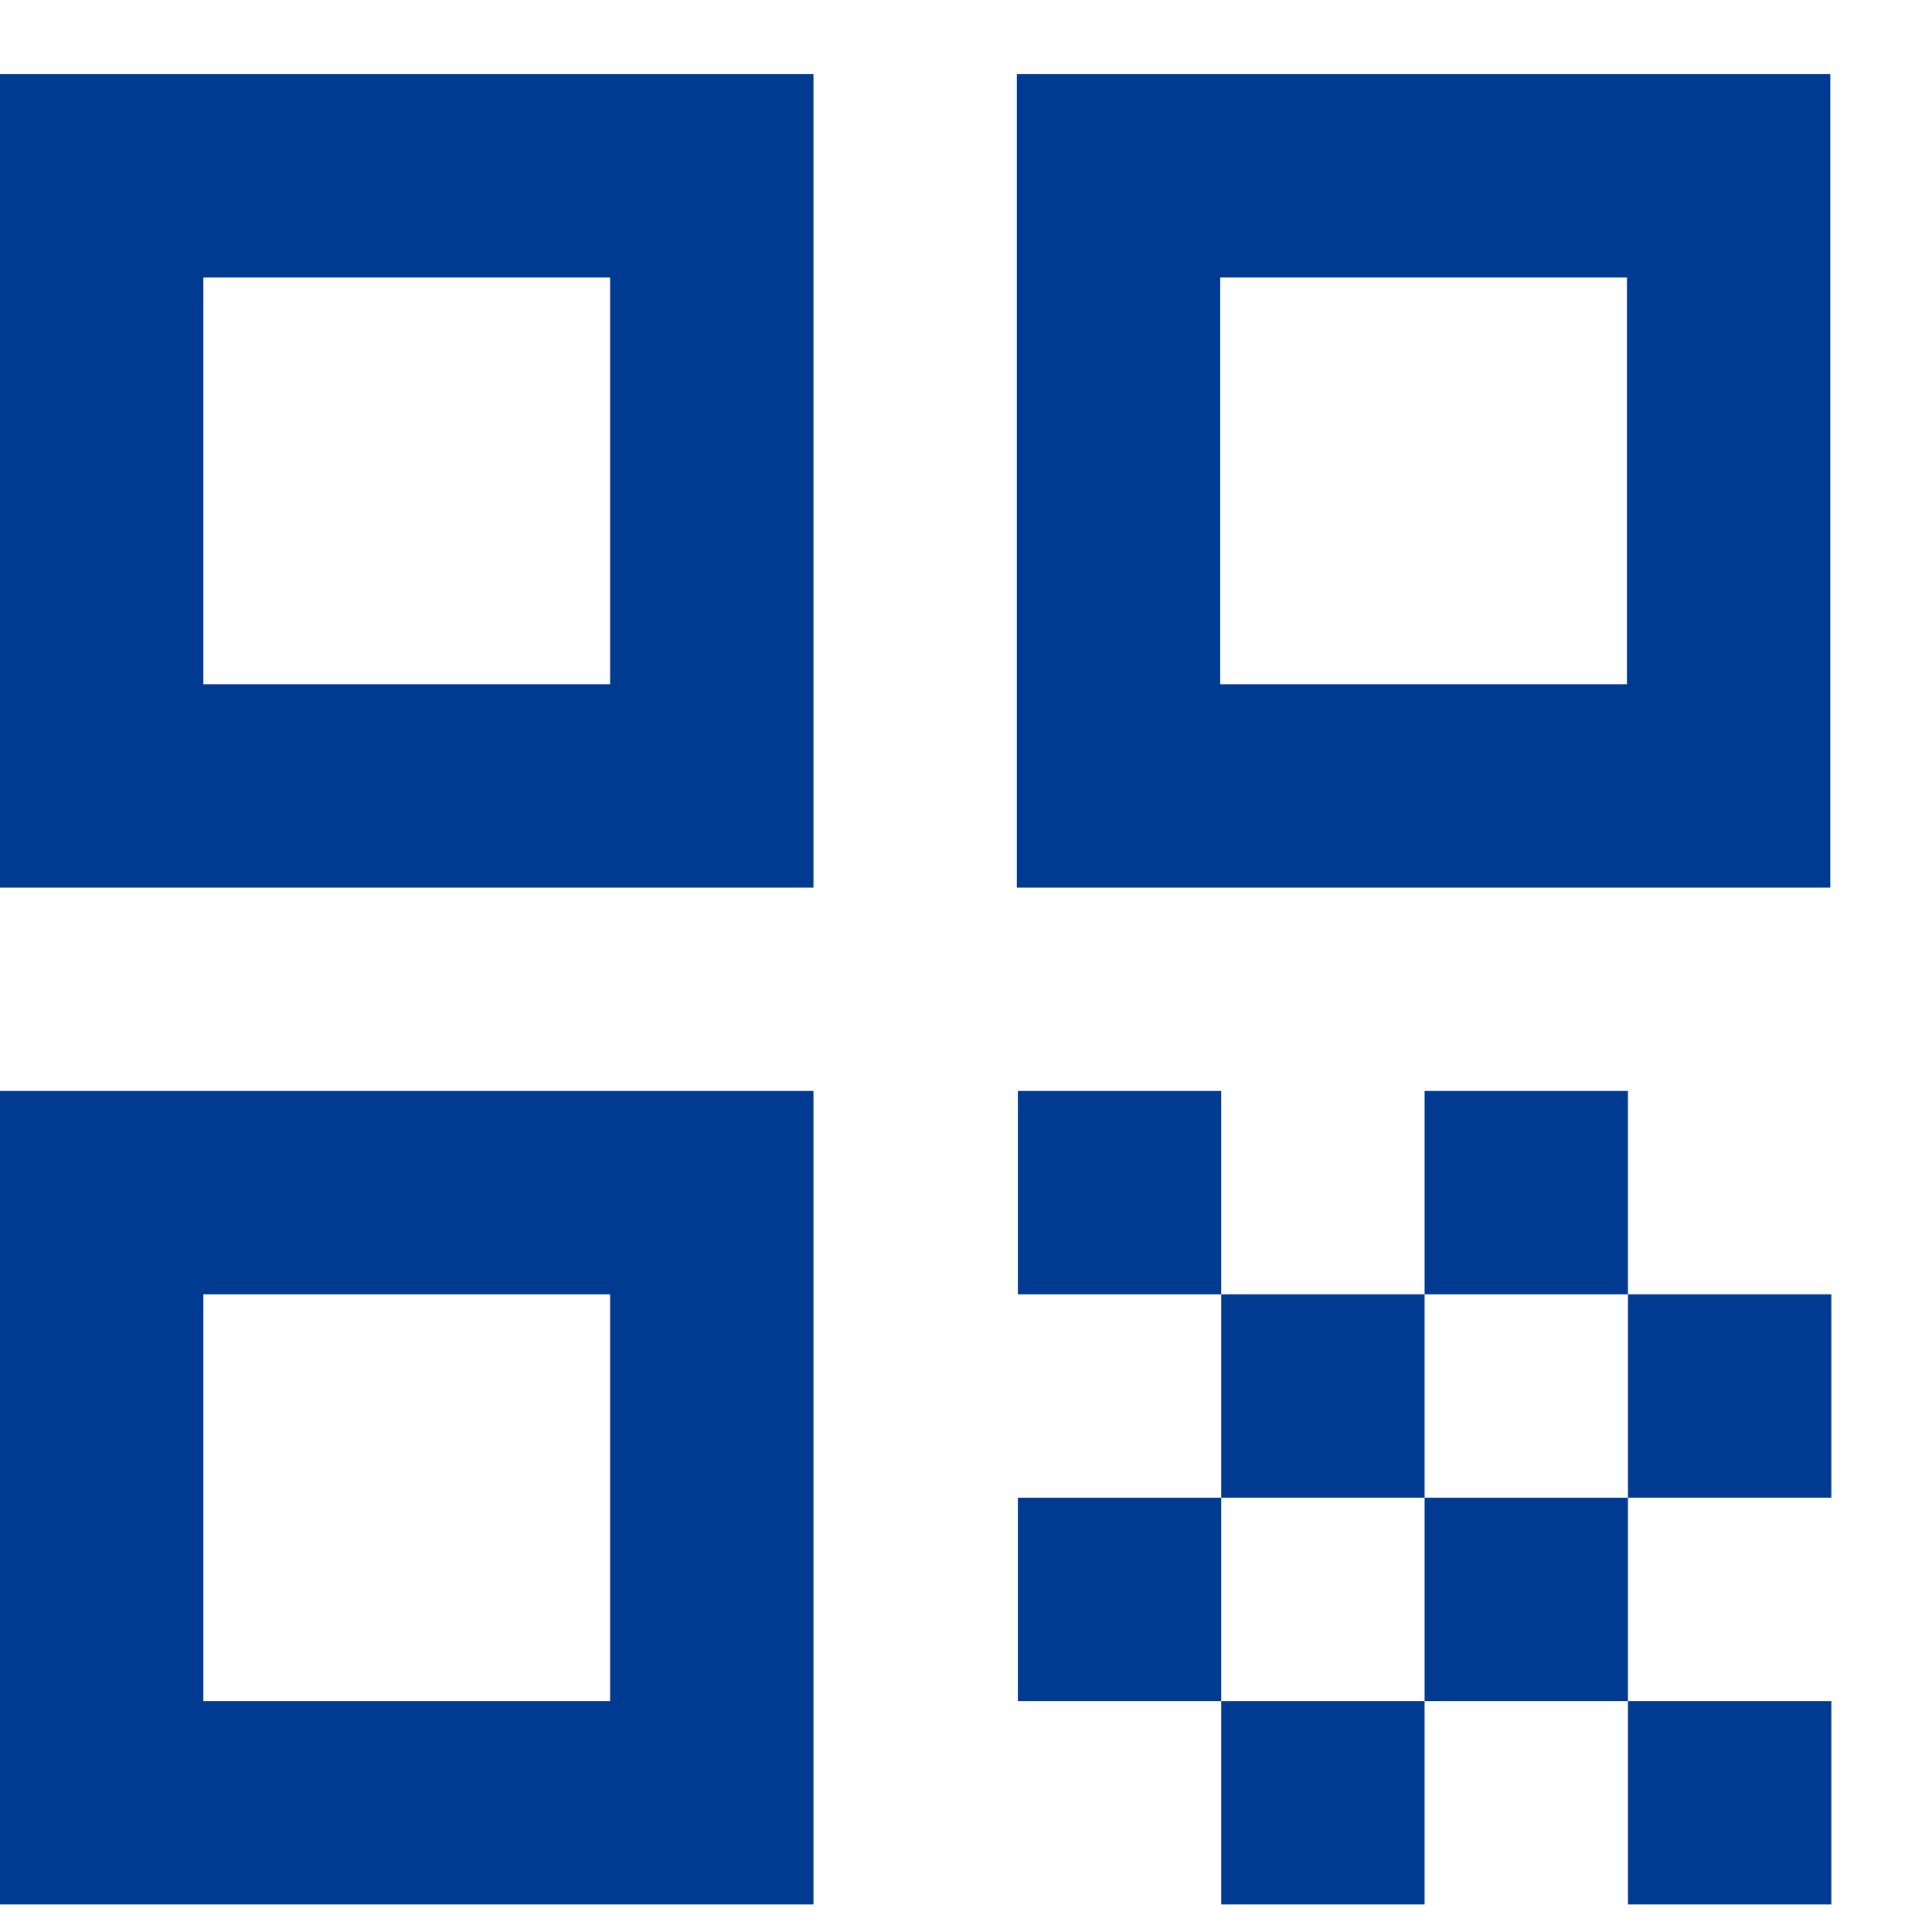
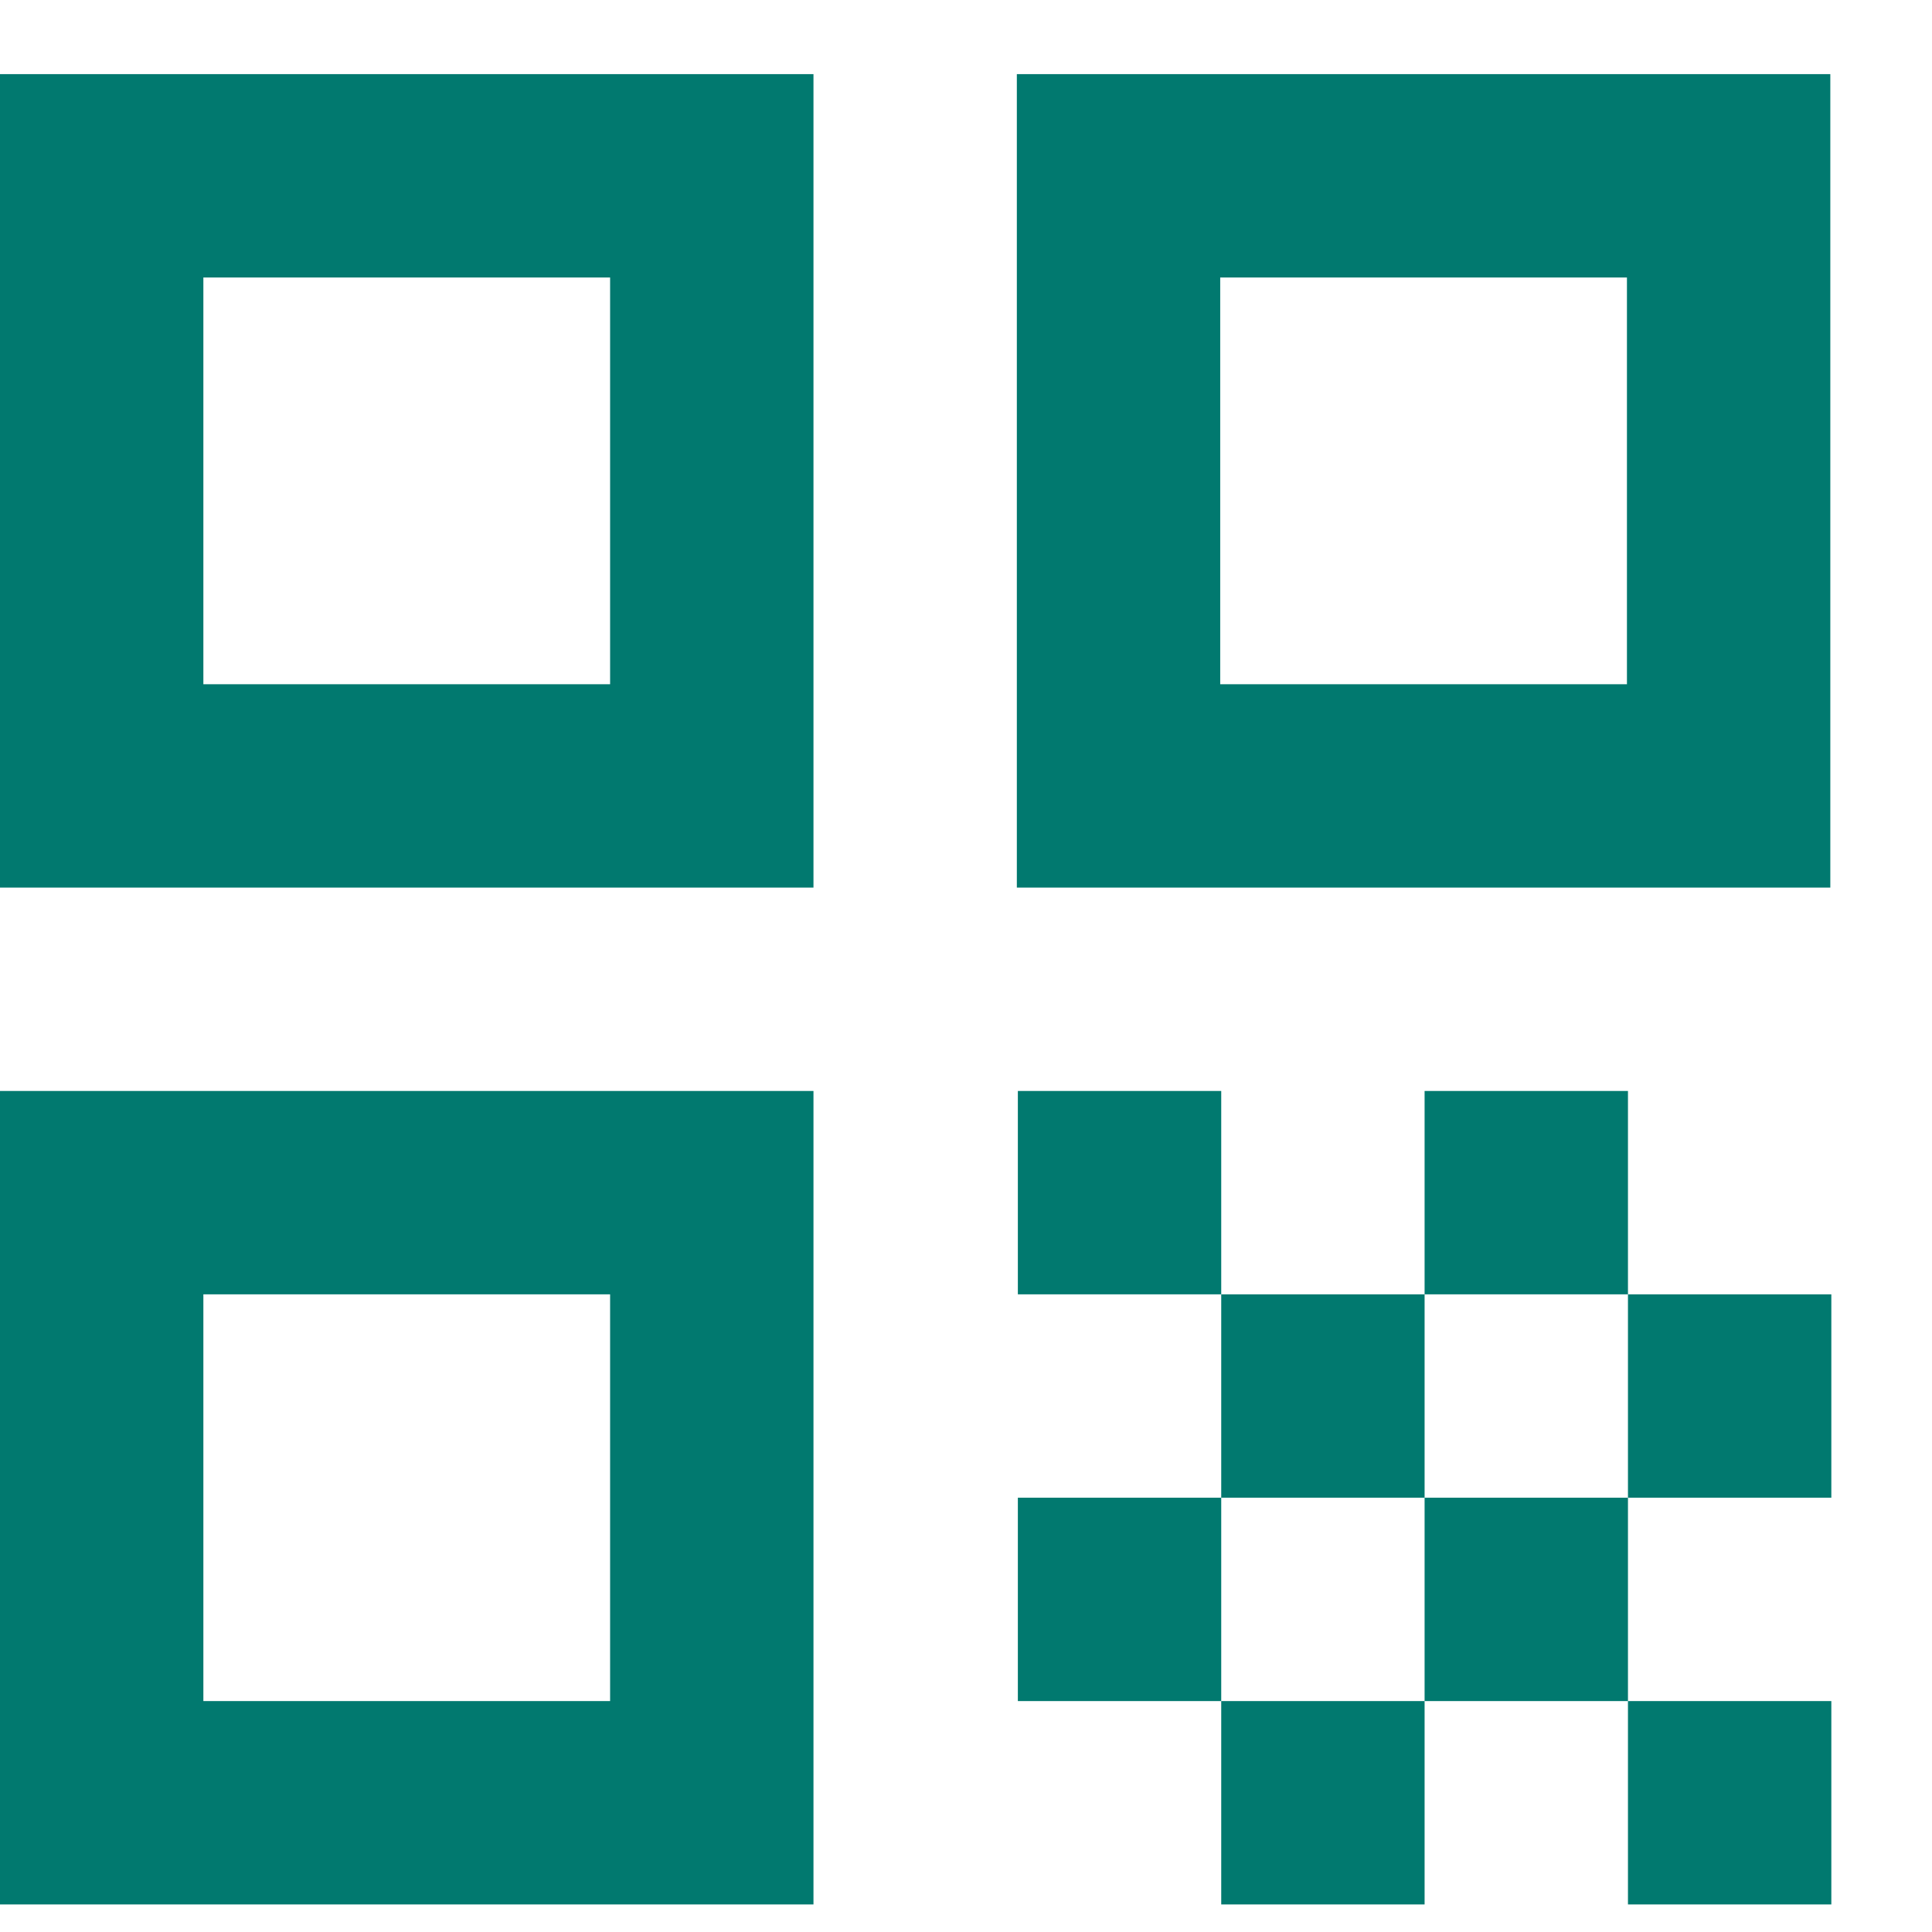
<svg xmlns="http://www.w3.org/2000/svg" width="19" height="19" viewBox="0 0 19 19" fill="none">
-   <path d="M0 8.729H8V0.729H0V8.729ZM2 2.729H6V6.729H2V2.729ZM0 18.729H8V10.729H0V18.729ZM2 12.729H6V16.729H2V12.729ZM10 0.729V8.729H18V0.729H10ZM16 6.729H12V2.729H16V6.729ZM10.01 10.729H12.01V12.729H10.01V10.729ZM12.01 12.729H14.01V14.729H12.01V12.729ZM10.01 14.729H12.01V16.729H10.01V14.729ZM14.01 14.729H16.01V16.729H14.01V14.729ZM16.01 16.729H18.01V18.729H16.01V16.729ZM12.01 16.729H14.01V18.729H12.01V16.729ZM14.01 10.729H16.01V12.729H14.01V10.729ZM16.01 12.729H18.01V14.729H16.01V12.729Z" fill="#003A91" />
+   <path d="M0 8.729H8V0.729H0V8.729ZM2 2.729H6V6.729H2V2.729ZM0 18.729H8V10.729H0V18.729ZM2 12.729H6V16.729H2V12.729ZM10 0.729V8.729H18V0.729H10ZM16 6.729H12V2.729H16V6.729ZM10.01 10.729H12.01V12.729H10.01V10.729ZM12.01 12.729H14.01V14.729H12.01V12.729ZM10.01 14.729H12.01V16.729H10.01V14.729ZM14.01 14.729H16.01V16.729H14.01V14.729ZM16.01 16.729H18.01V18.729H16.01V16.729ZM12.01 16.729H14.01V18.729H12.01V16.729ZM14.01 10.729H16.01V12.729H14.01V10.729ZM16.01 12.729H18.01V14.729H16.01V12.729Z" fill="#01796F" />
</svg>
